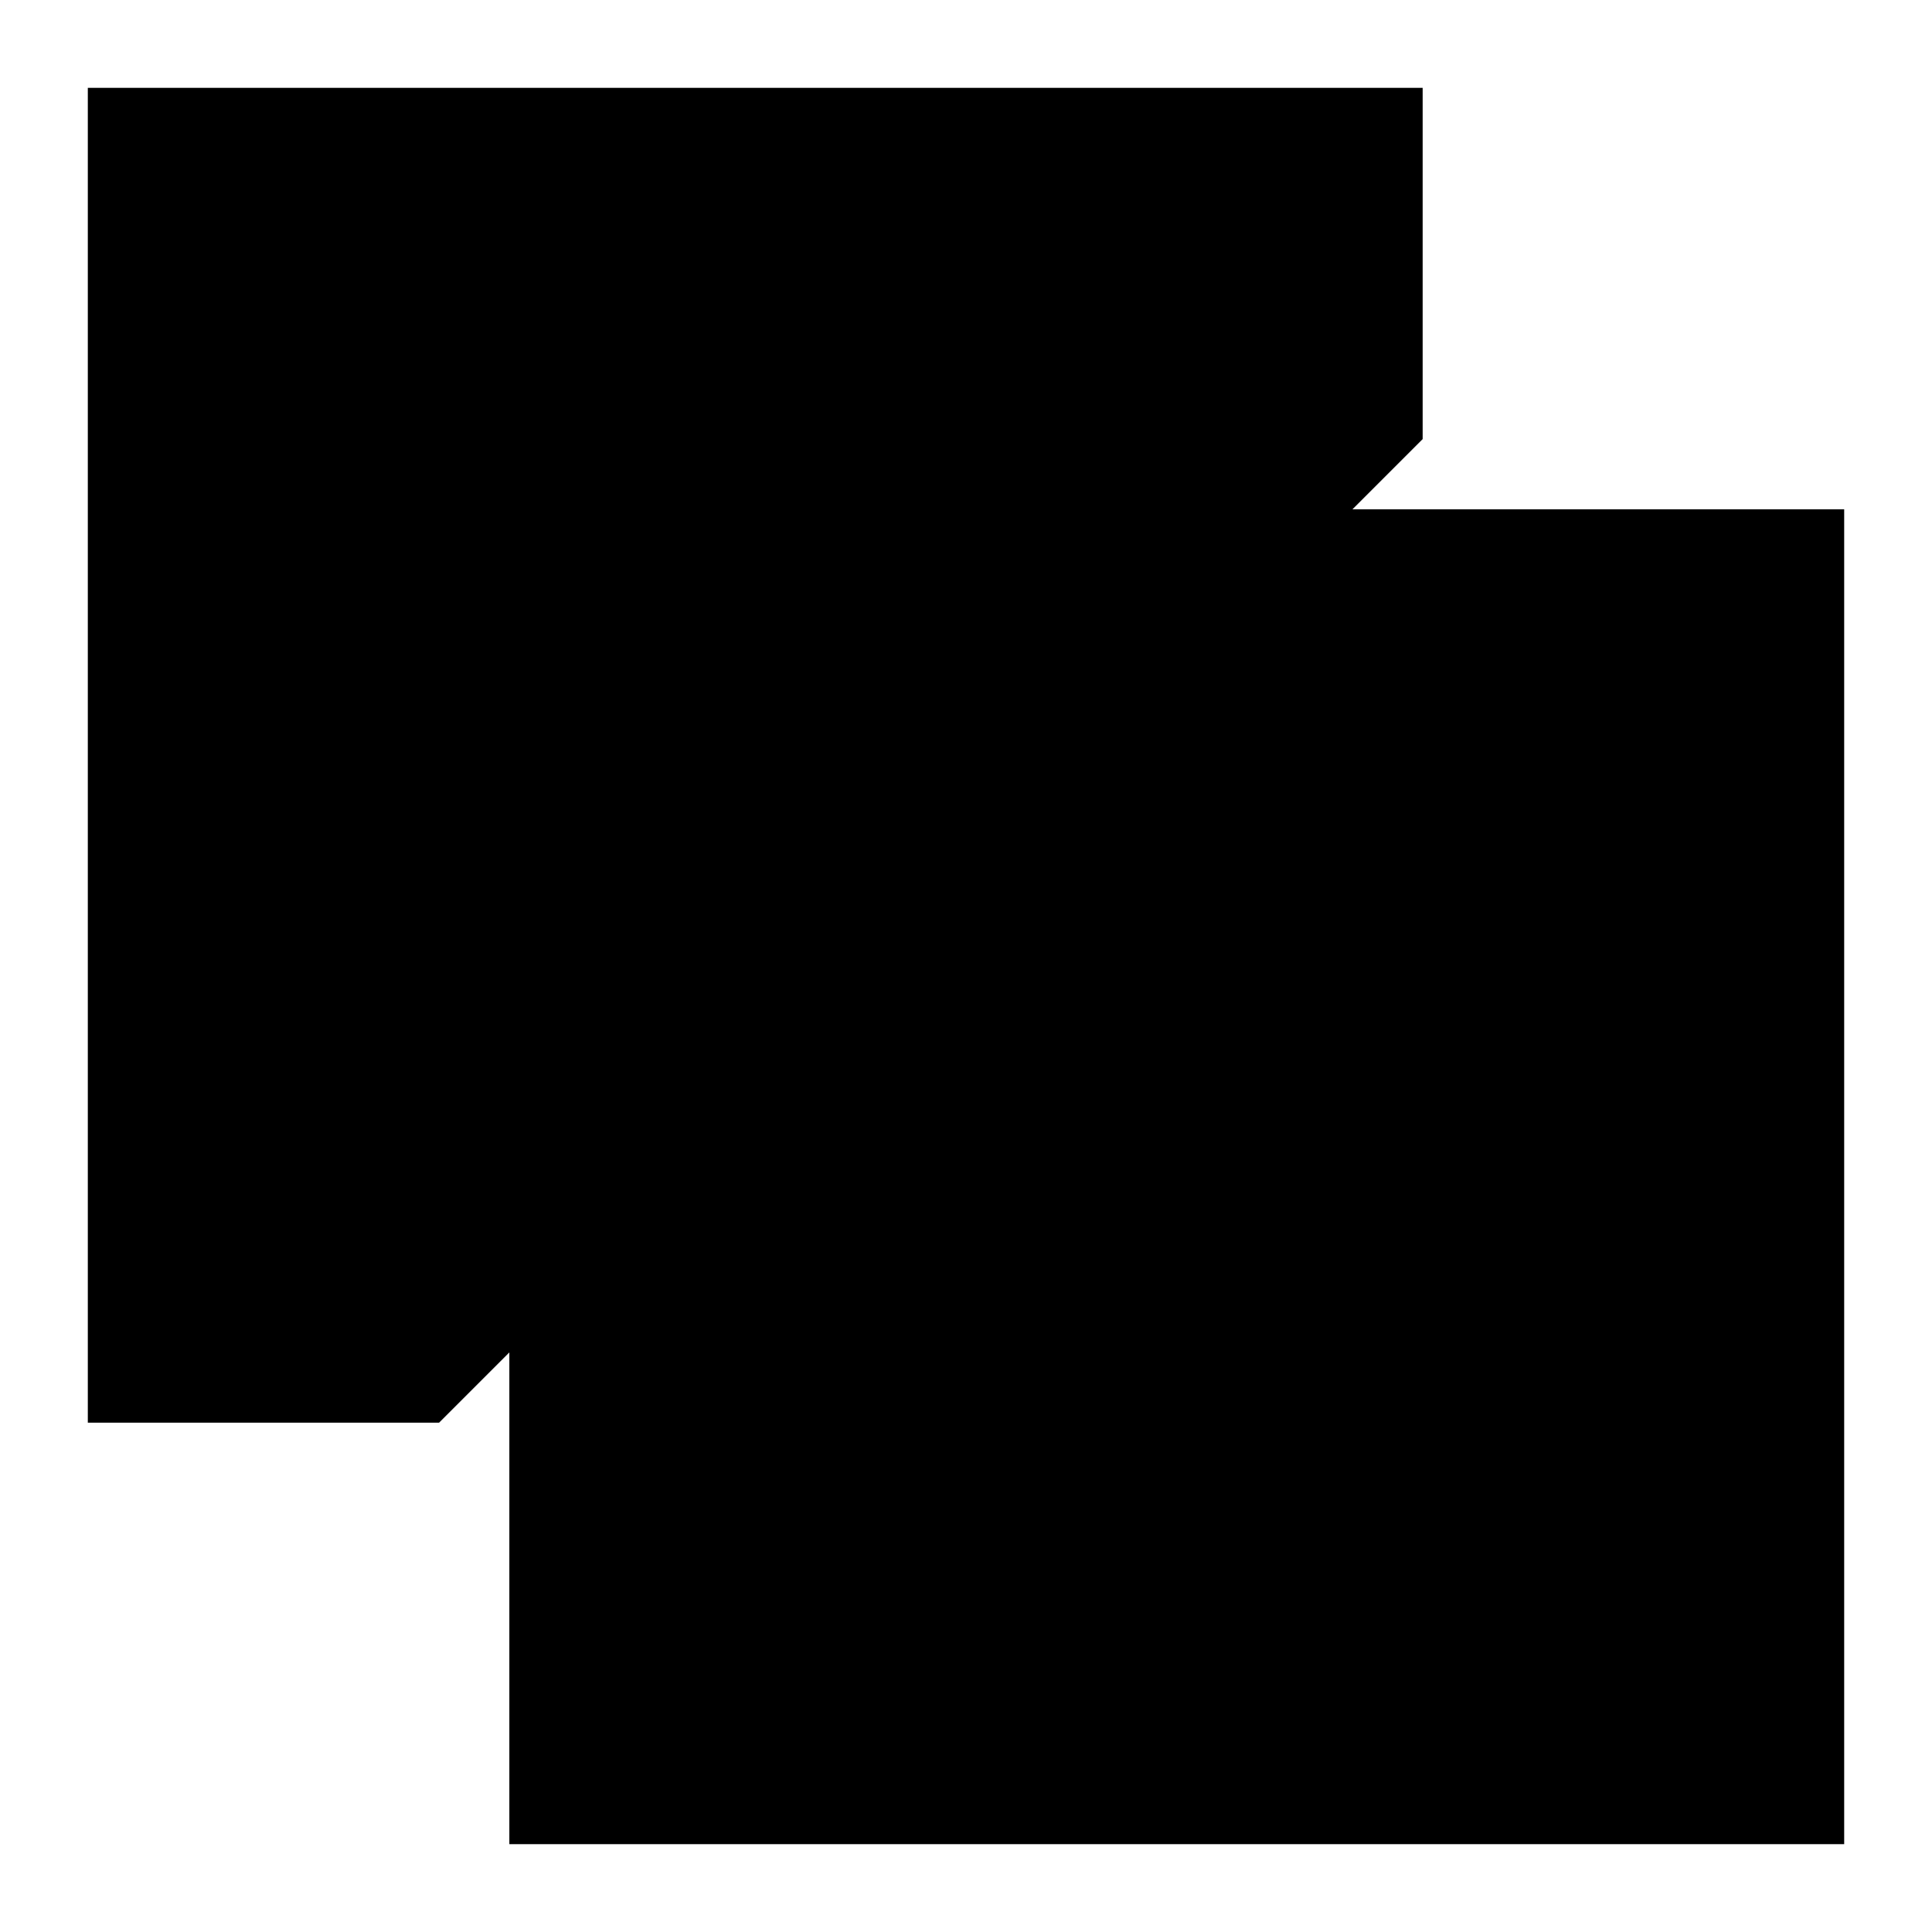
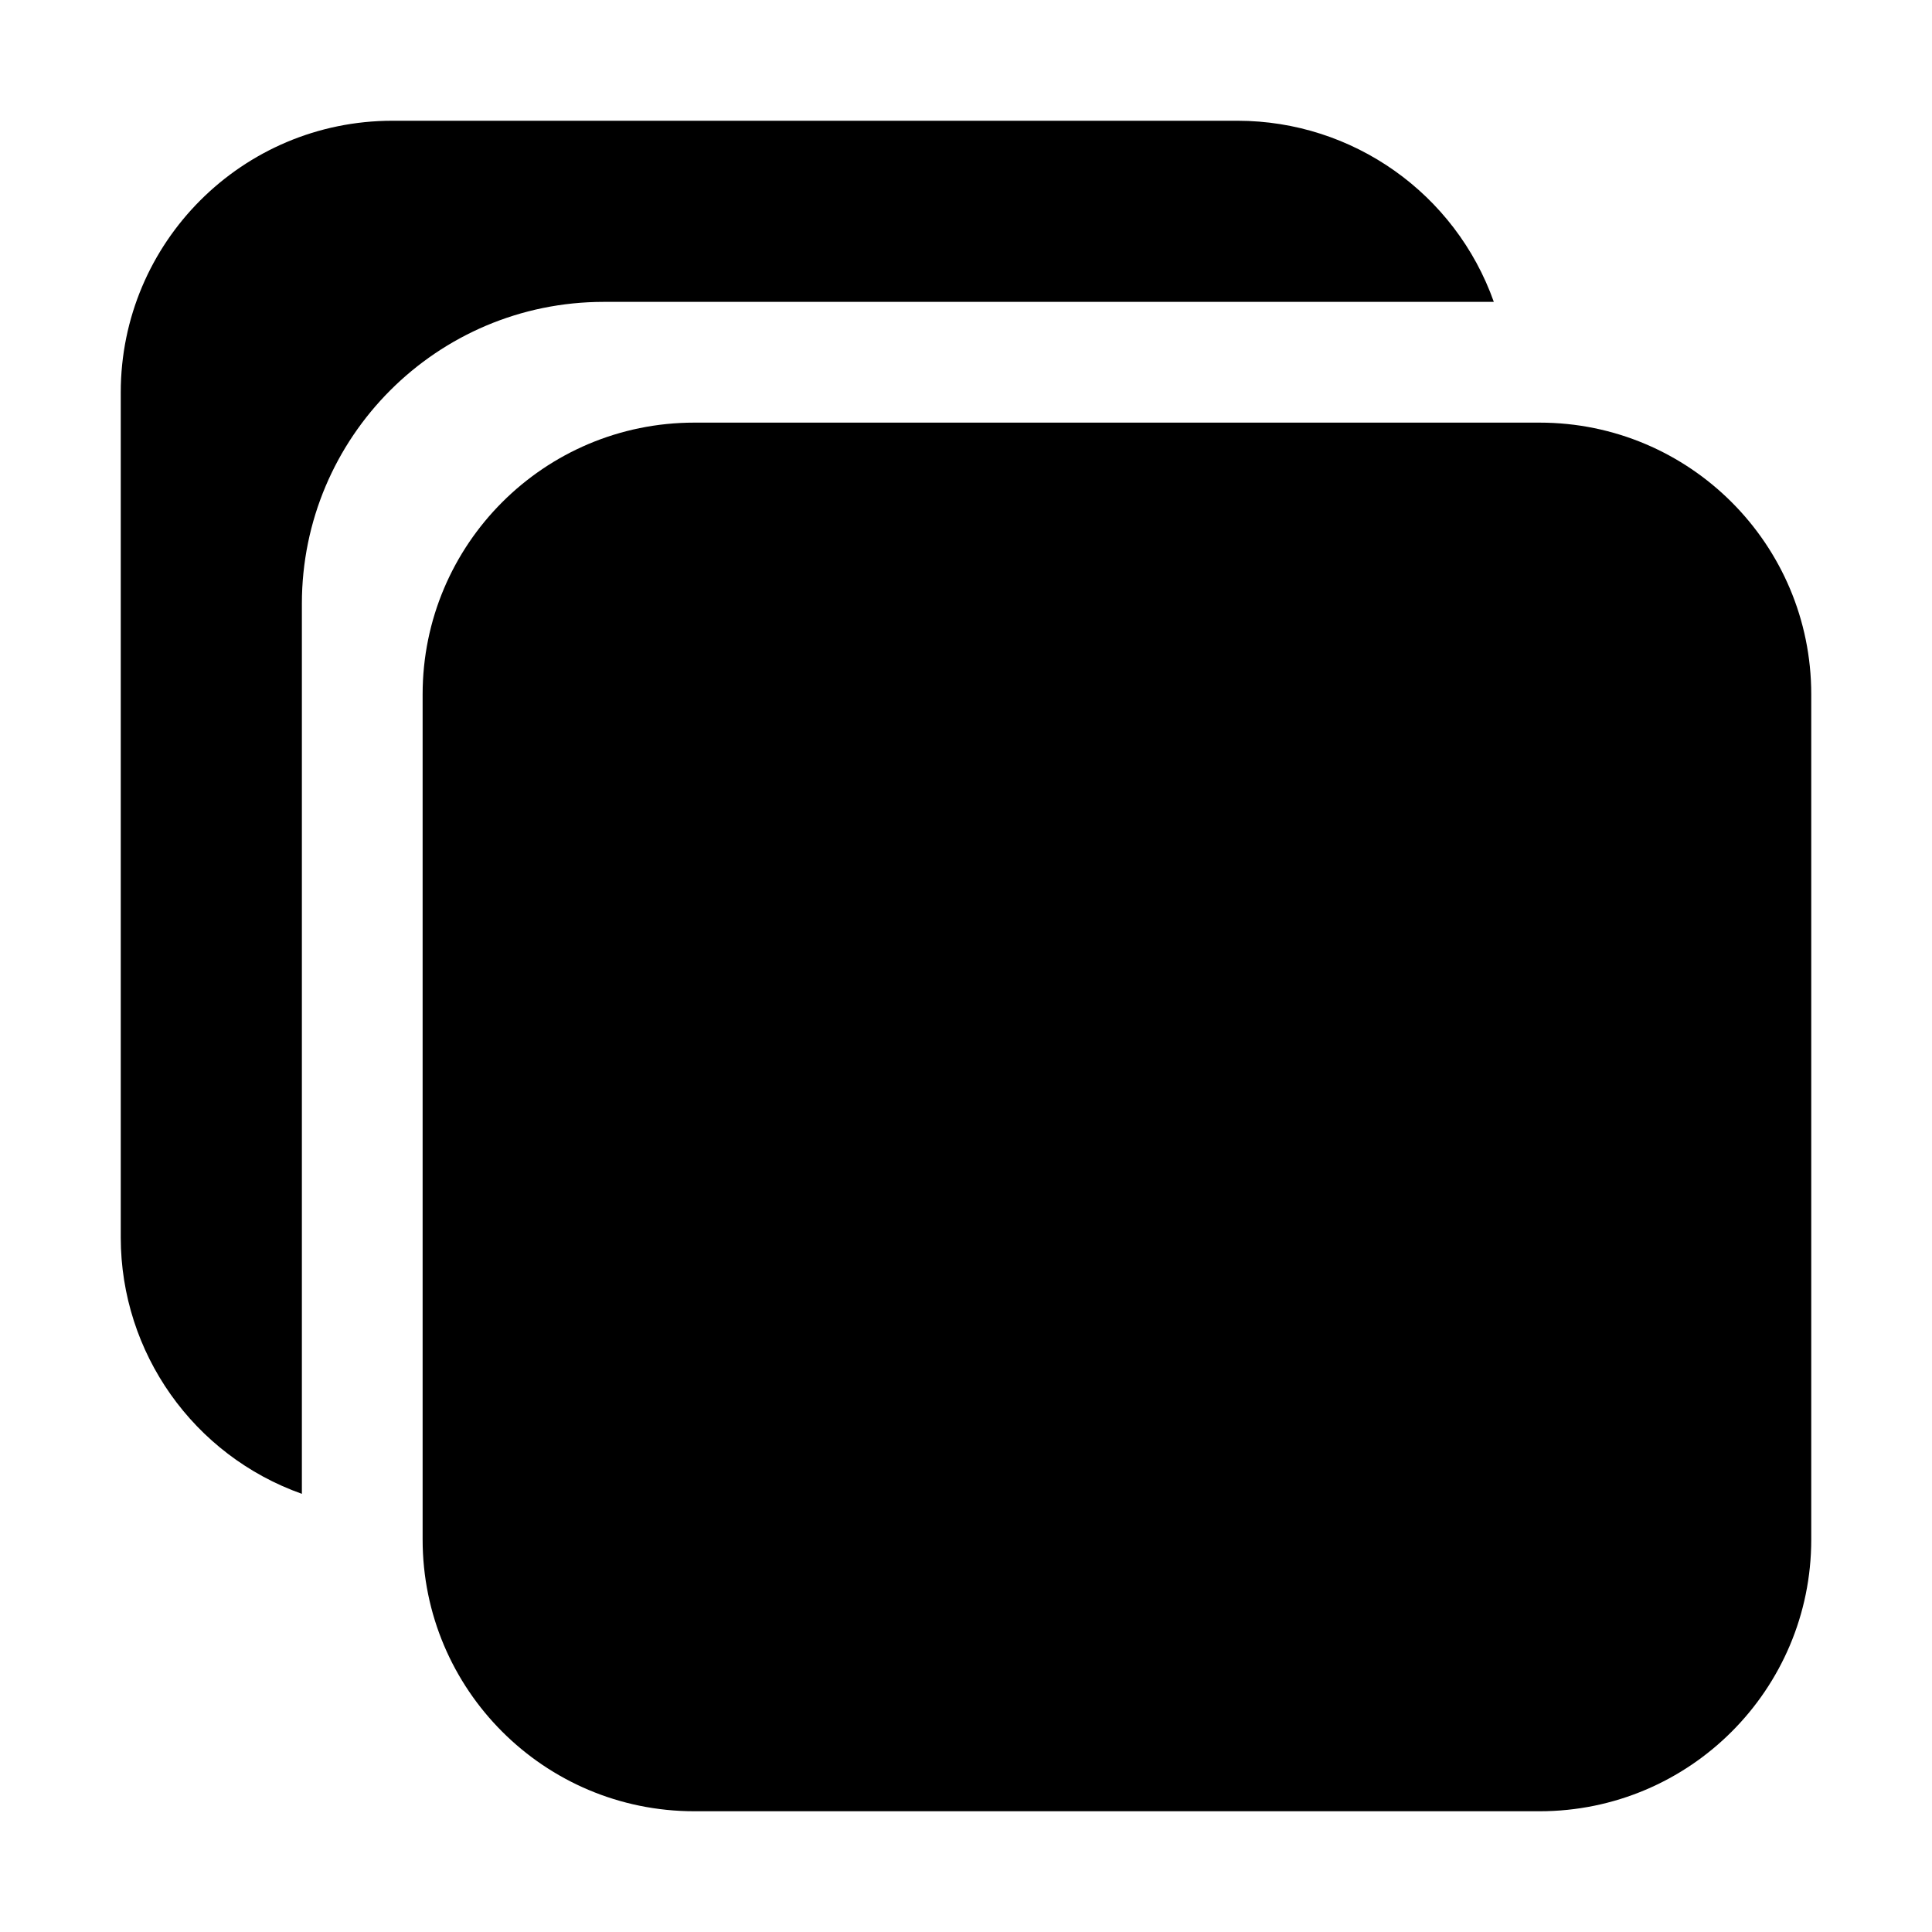
- <svg xmlns="http://www.w3.org/2000/svg" width="22" height="22" viewBox="0 0 22 22">
-   <path d="M16.2 5V1H1V16.2H5L16.2 5ZM5.8 5.8V21H21V5.8H5.8Z" stroke-width="1.5" stroke-linecap="round" stroke-linejoin="round" />
+ <svg xmlns="http://www.w3.org/2000/svg" stroke="currentColor" fill="currentColor" stroke-width="0" viewBox="0 0 512 512" height="200px" width="200px">
+   <path d="M408 480H184a72 72 0 0 1-72-72V184a72 72 0 0 1 72-72h224a72 72 0 0 1 72 72v224a72 72 0 0 1-72 72z" />
+   <path d="M160 80h235.88A72.12 72.12 0 0 0 328 32H104a72 72 0 0 0-72 72v224a72.12 72.12 0 0 0 48 67.88V160a80 80 0 0 1 80-80z" />
</svg>
